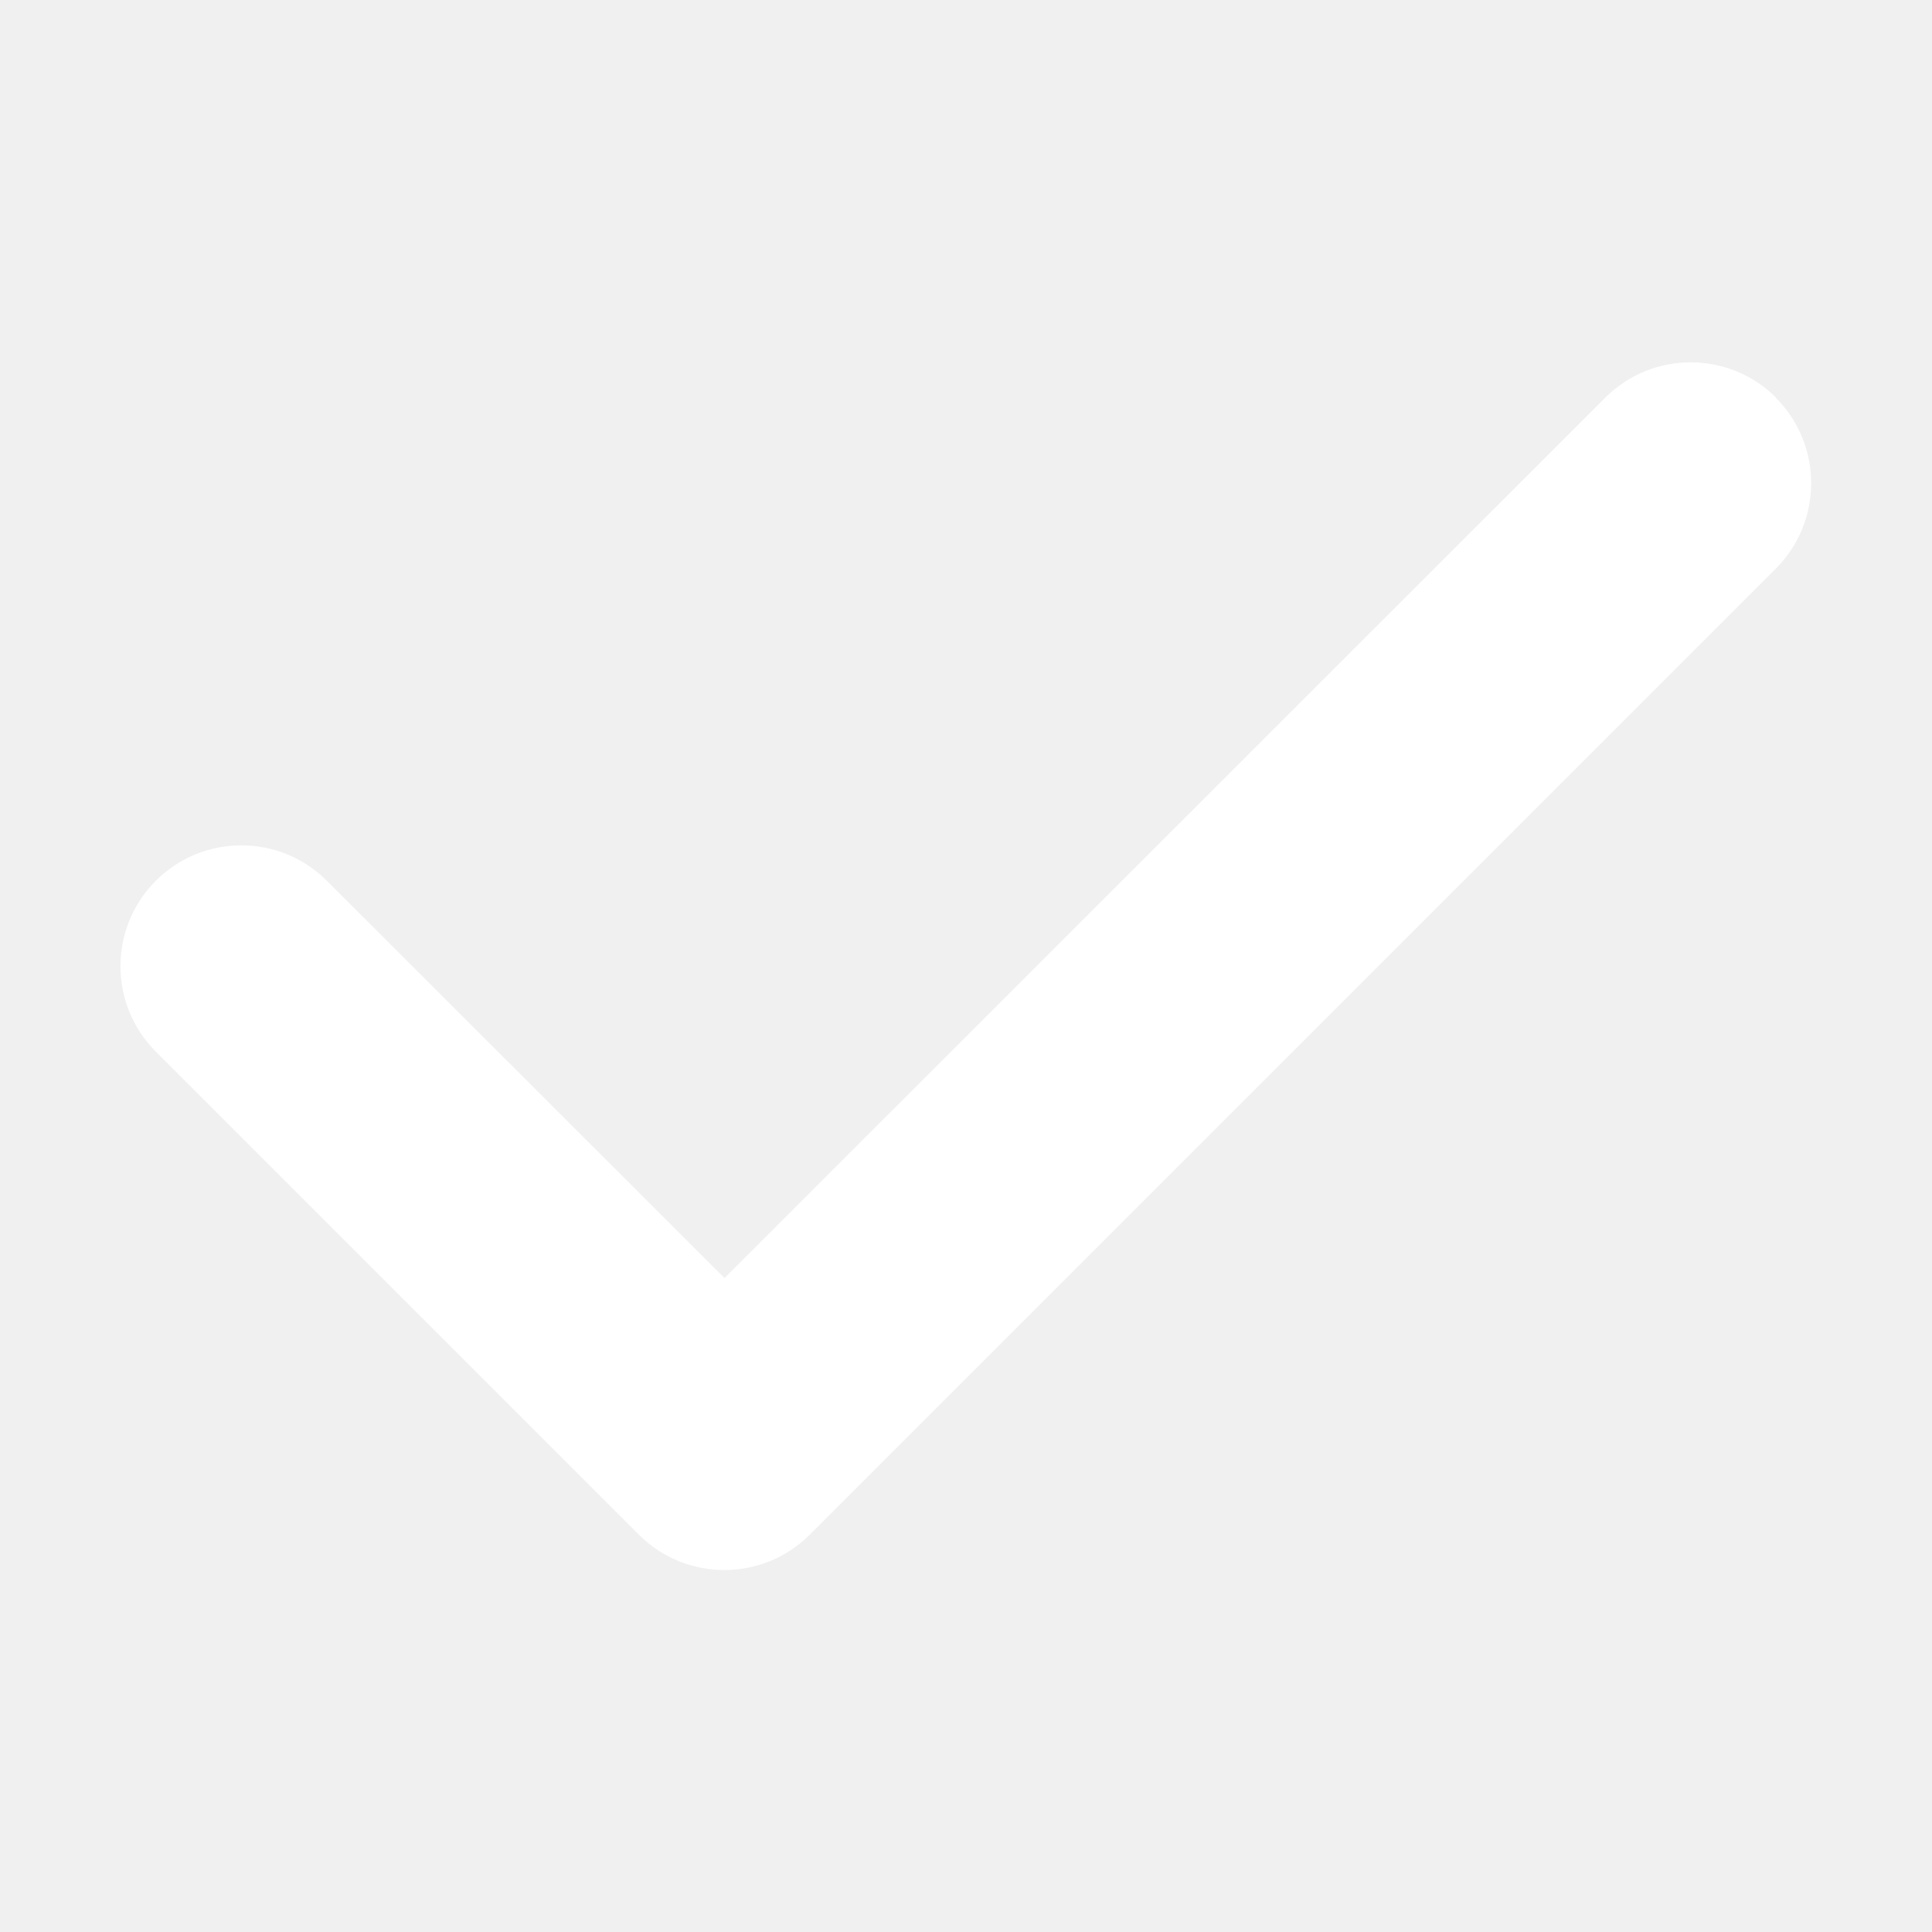
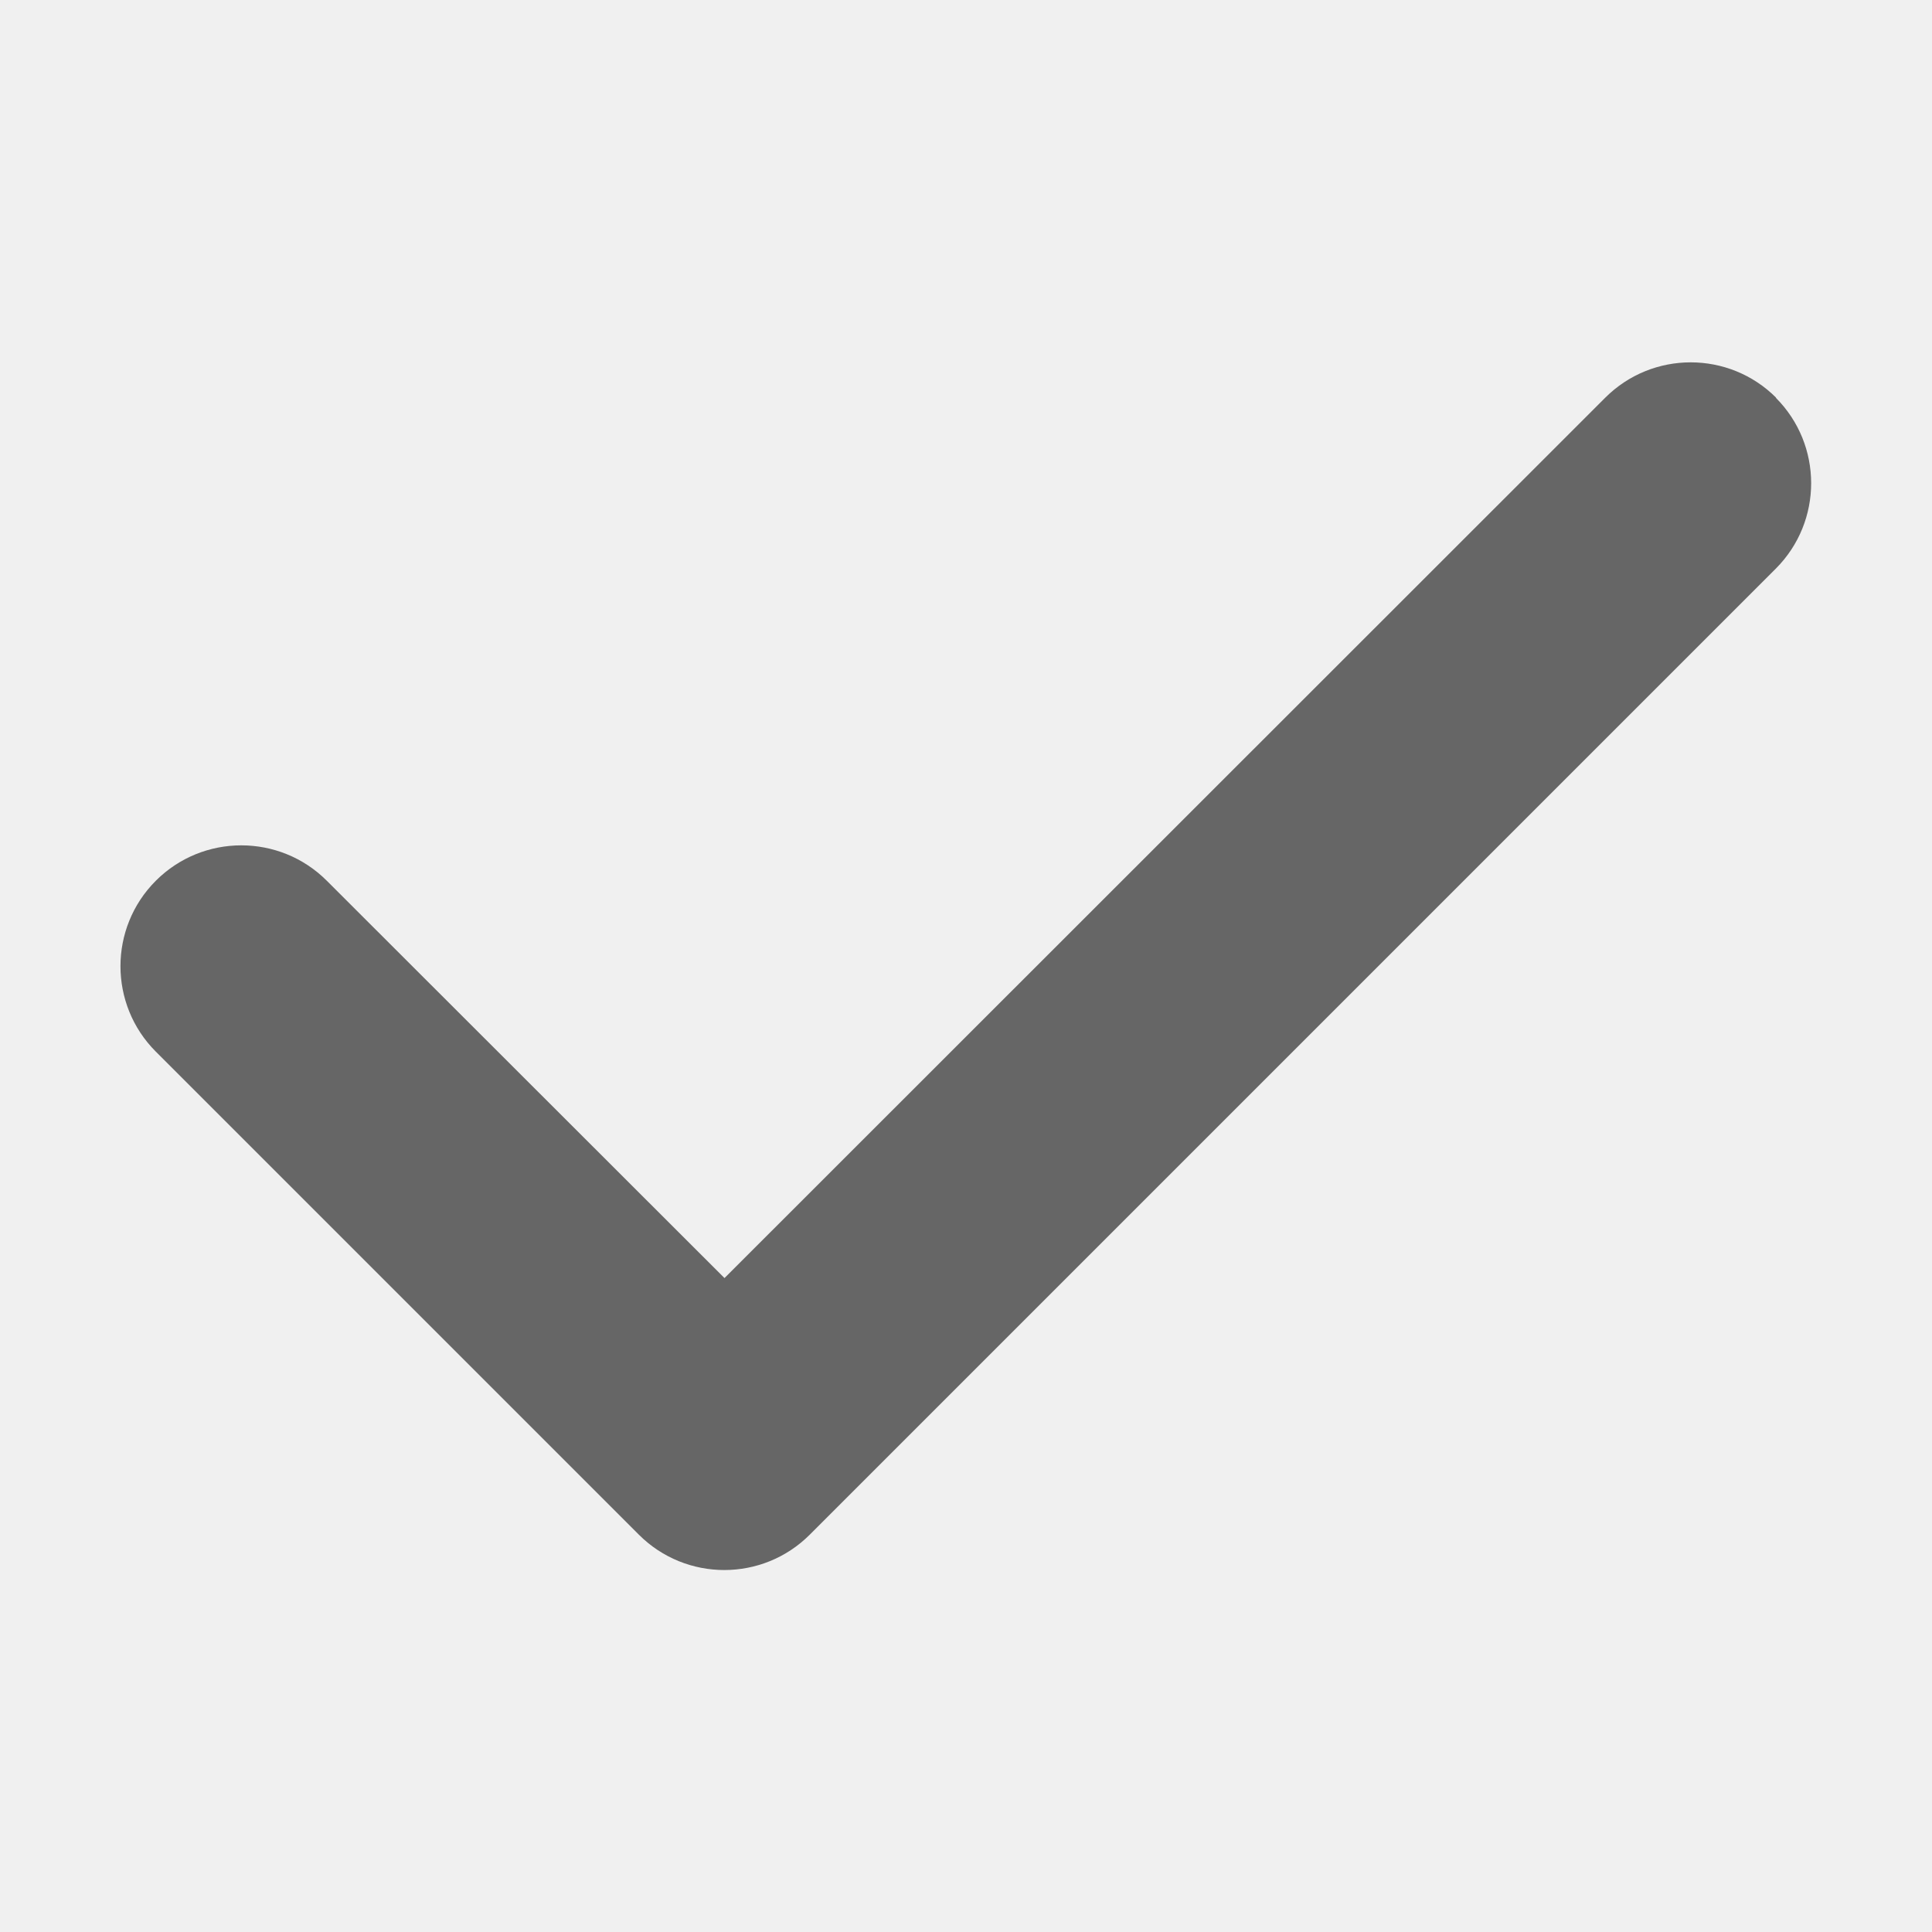
<svg xmlns="http://www.w3.org/2000/svg" viewBox="0 0 512 512">
-   <path d="M470.6 105.4c12.5 12.5 12.5 32.8 0 45.3l-256 256c-12.5 12.5-32.8 12.5-45.3 0l-128-128c-12.5-12.5-12.5-32.8 0-45.3s32.8-12.5 45.3 0L192 338.7 425.4 105.4c12.5-12.5 32.8-12.5 45.3 0z" fill="white" />
+   <path d="M470.6 105.4c12.5 12.5 12.5 32.8 0 45.3l-256 256c-12.5 12.5-32.8 12.5-45.3 0l-128-128c-12.5-12.5-12.5-32.8 0-45.3s32.8-12.5 45.3 0L192 338.7 425.4 105.4c12.5-12.5 32.8-12.5 45.3 0z" fill="#666666" />
</svg>
